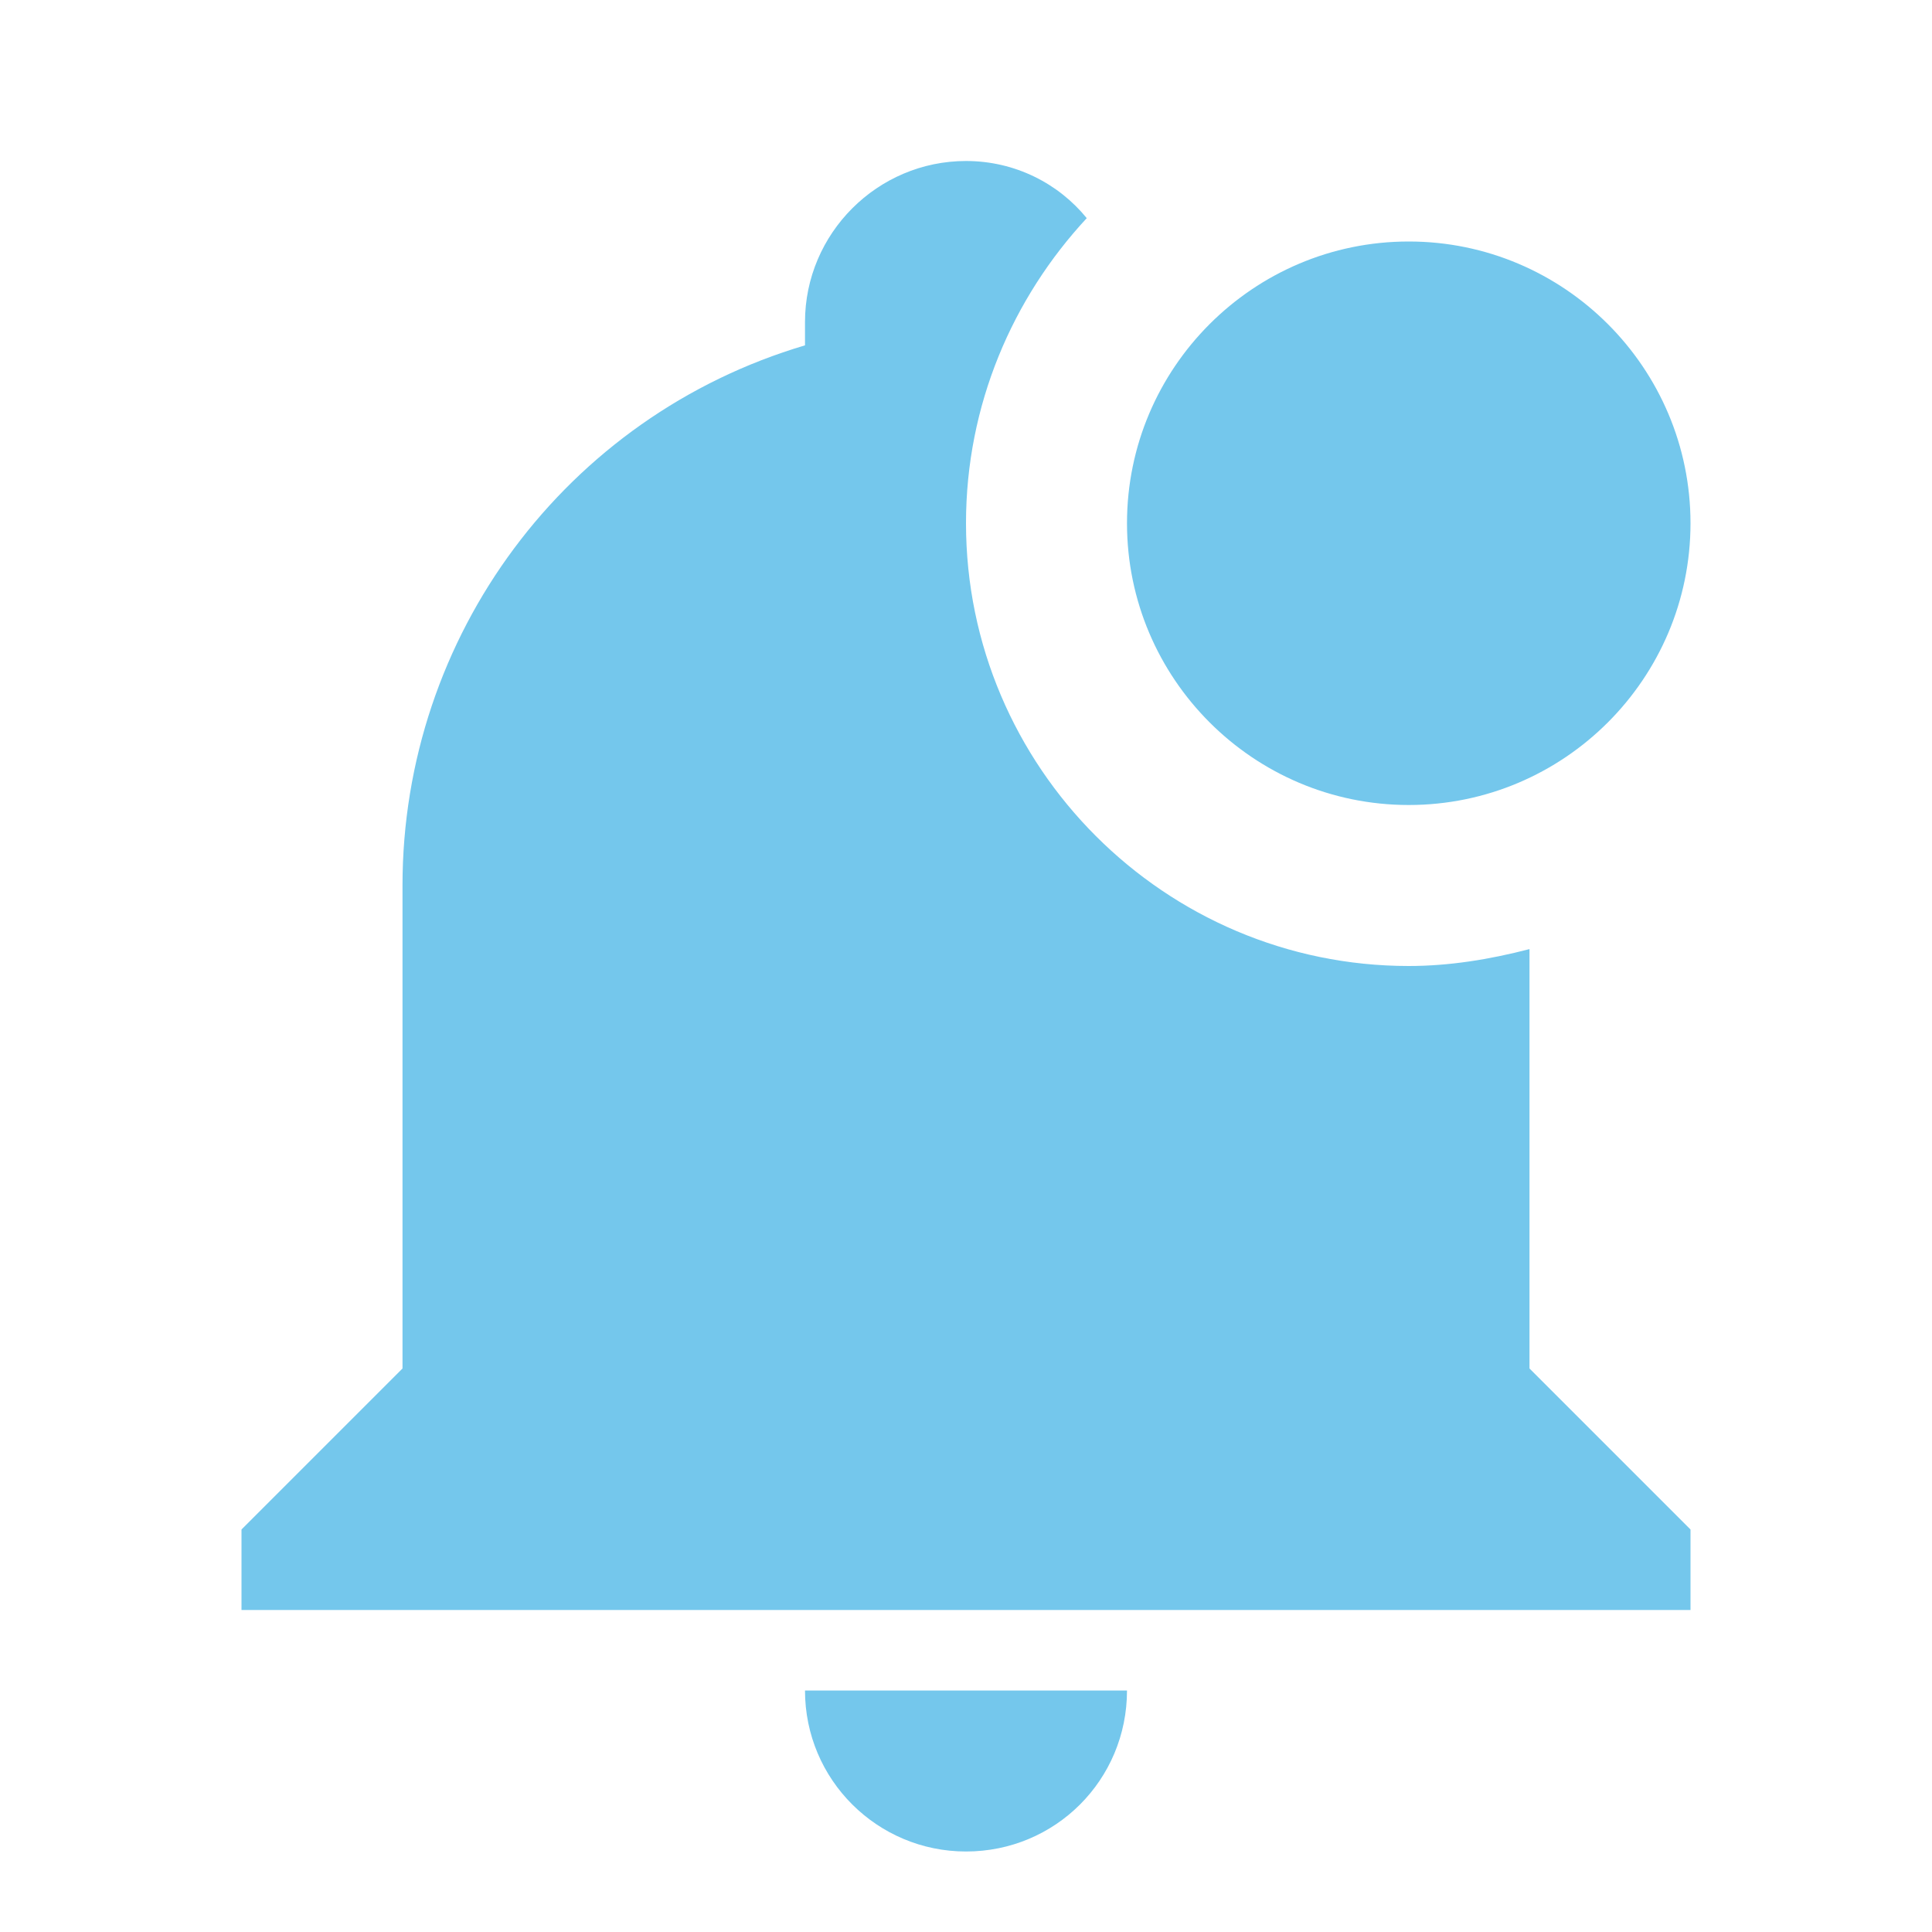
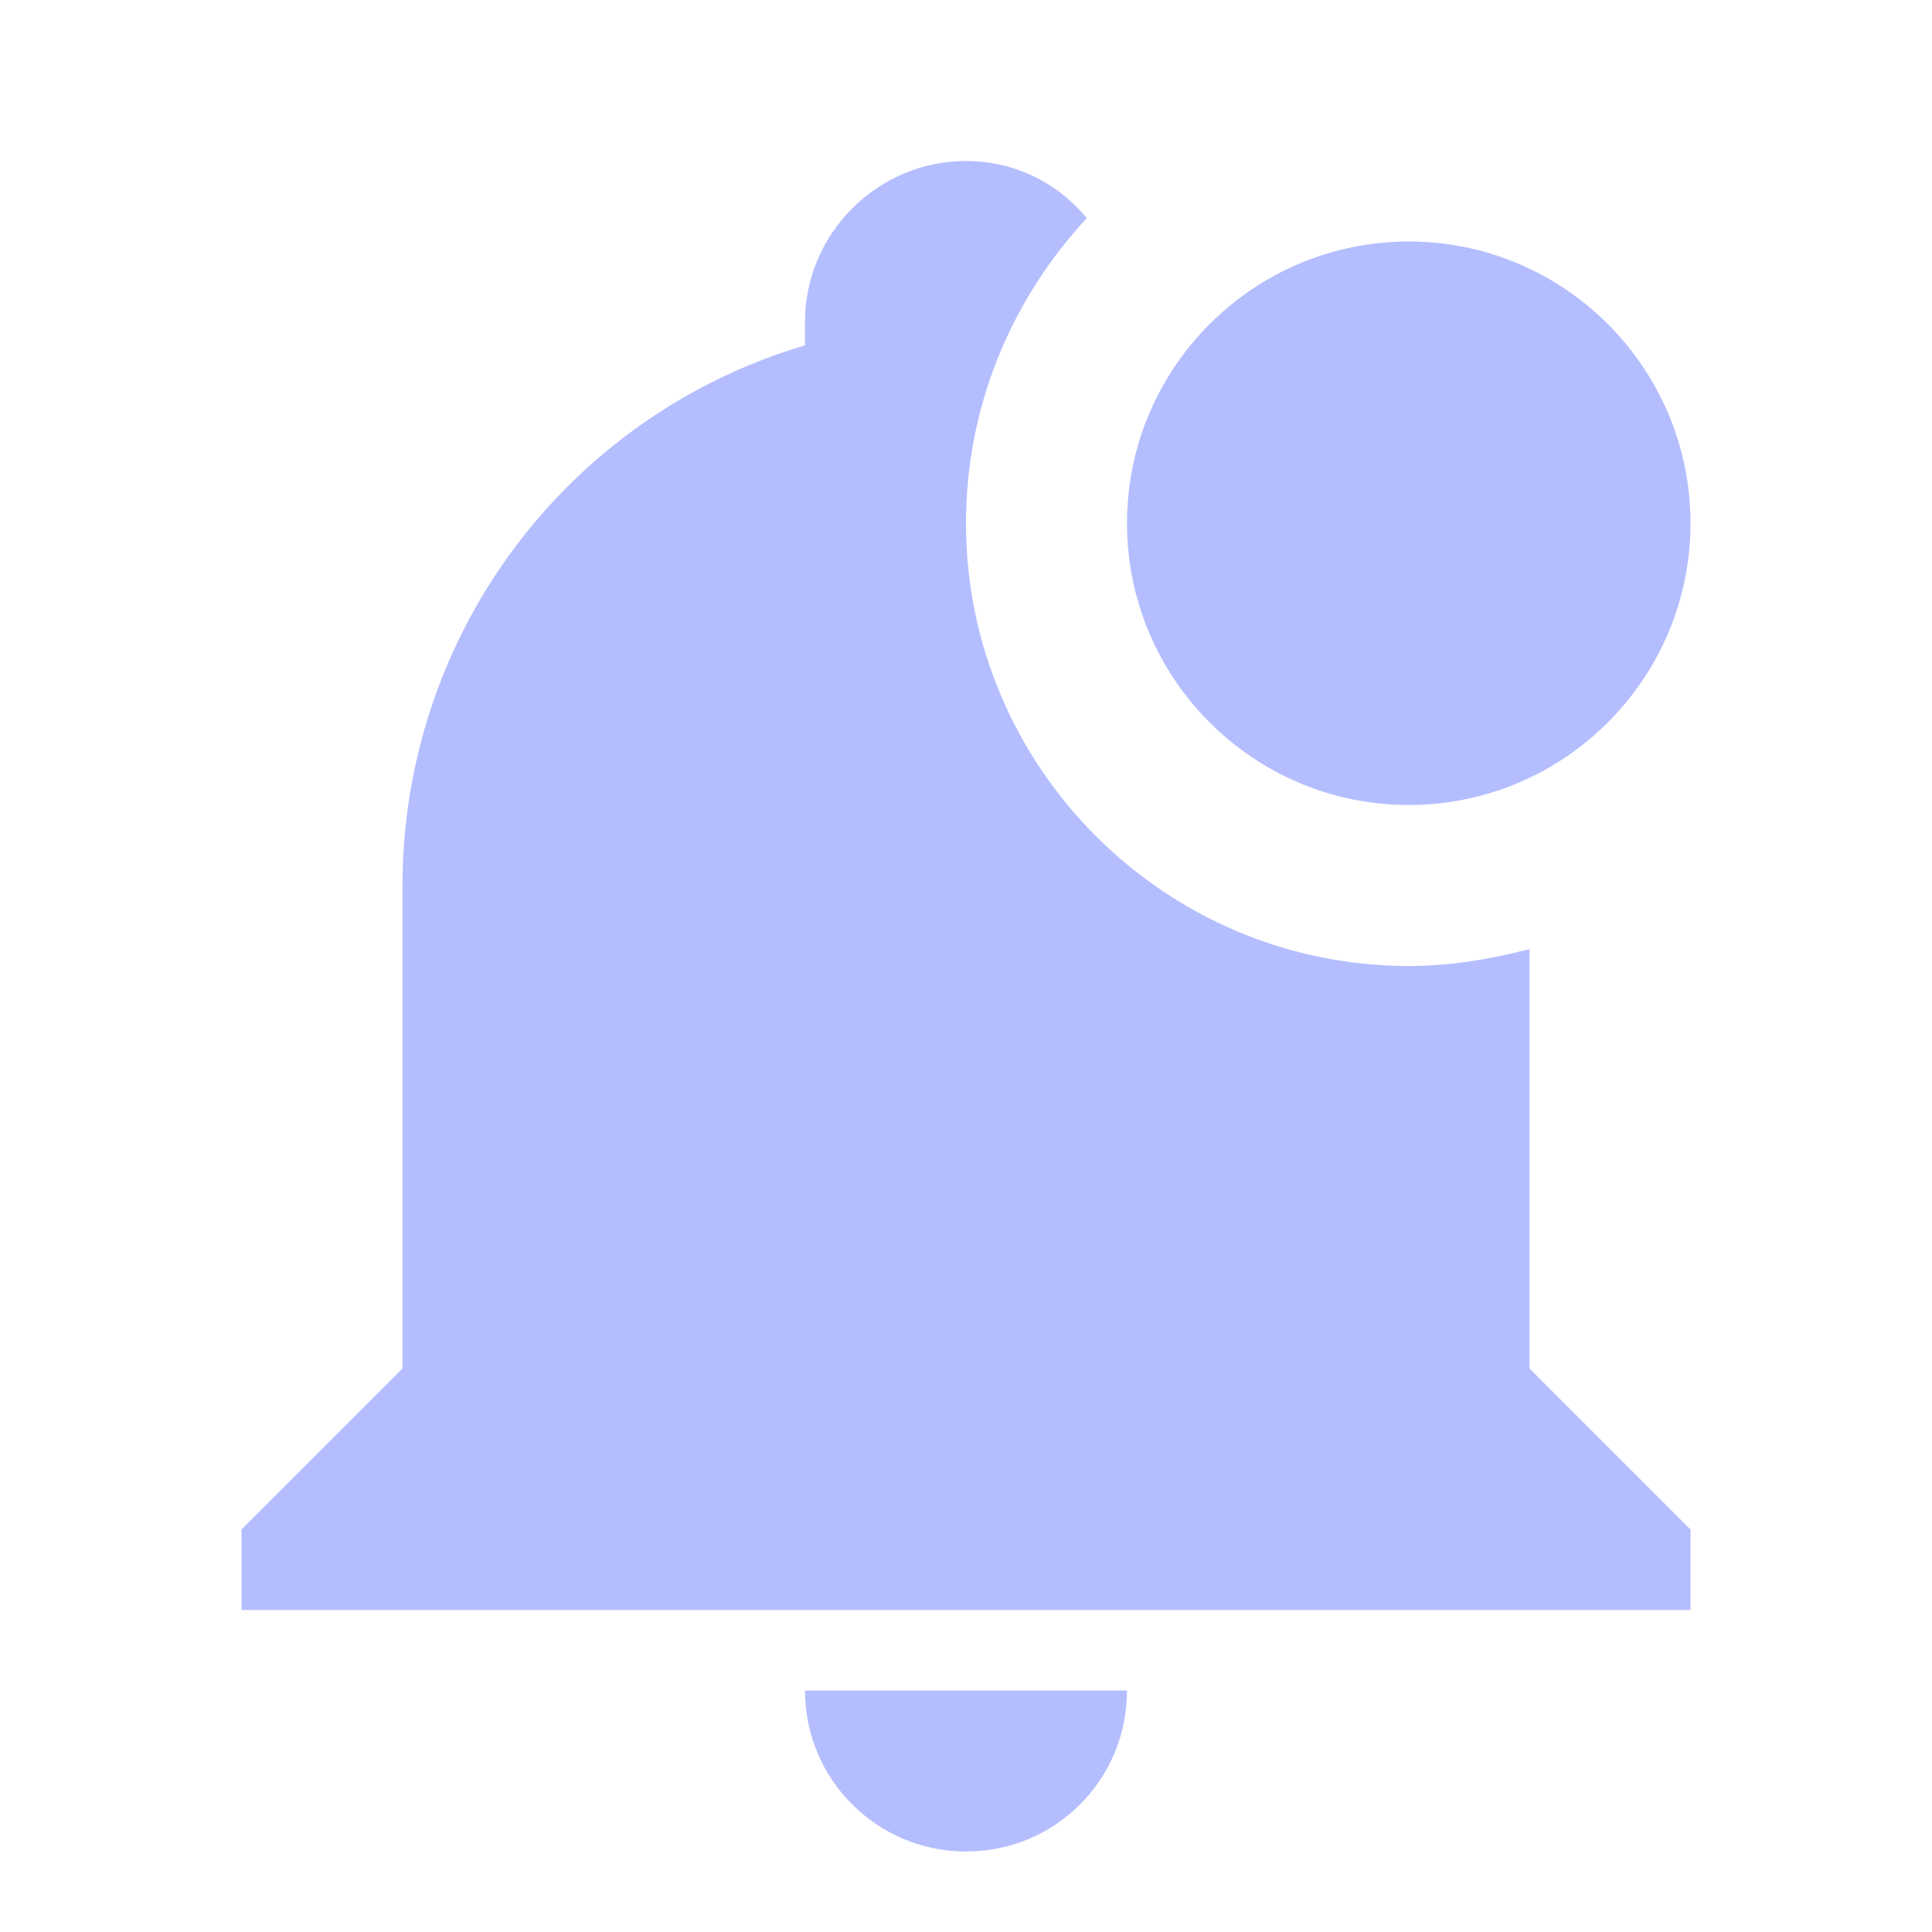
<svg xmlns="http://www.w3.org/2000/svg" viewBox="0 0 24 24">
-   <path fill="#74c7ec" d="M21 6.5C21 8.43 19.43 10 17.5 10S14 8.43 14 6.5 15.57 3 17.5 3 21 4.57 21 6.5M19 11.79C18.5 11.92 18 12 17.5 12C14.47 12 12 9.53 12 6.5C12 5.03 12.58 3.7 13.5 2.71C13.15 2.28 12.61 2 12 2C10.9 2 10 2.9 10 4V4.29C7.03 5.17 5 7.9 5 11V17L3 19V20H21V19L19 17V11.79M12 23C13.11 23 14 22.11 14 21H10C10 22.11 10.9 23 12 23Z" />
+   <path fill="#b4befe" d="M21 6.5C21 8.43 19.43 10 17.5 10S14 8.43 14 6.5 15.57 3 17.5 3 21 4.57 21 6.5M19 11.79C18.5 11.92 18 12 17.5 12C14.47 12 12 9.53 12 6.5C12 5.03 12.58 3.7 13.5 2.71C13.15 2.28 12.61 2 12 2C10.9 2 10 2.9 10 4V4.29C7.03 5.17 5 7.9 5 11V17L3 19V20H21V19L19 17V11.79M12 23C13.11 23 14 22.11 14 21H10C10 22.11 10.9 23 12 23Z" />
</svg>
